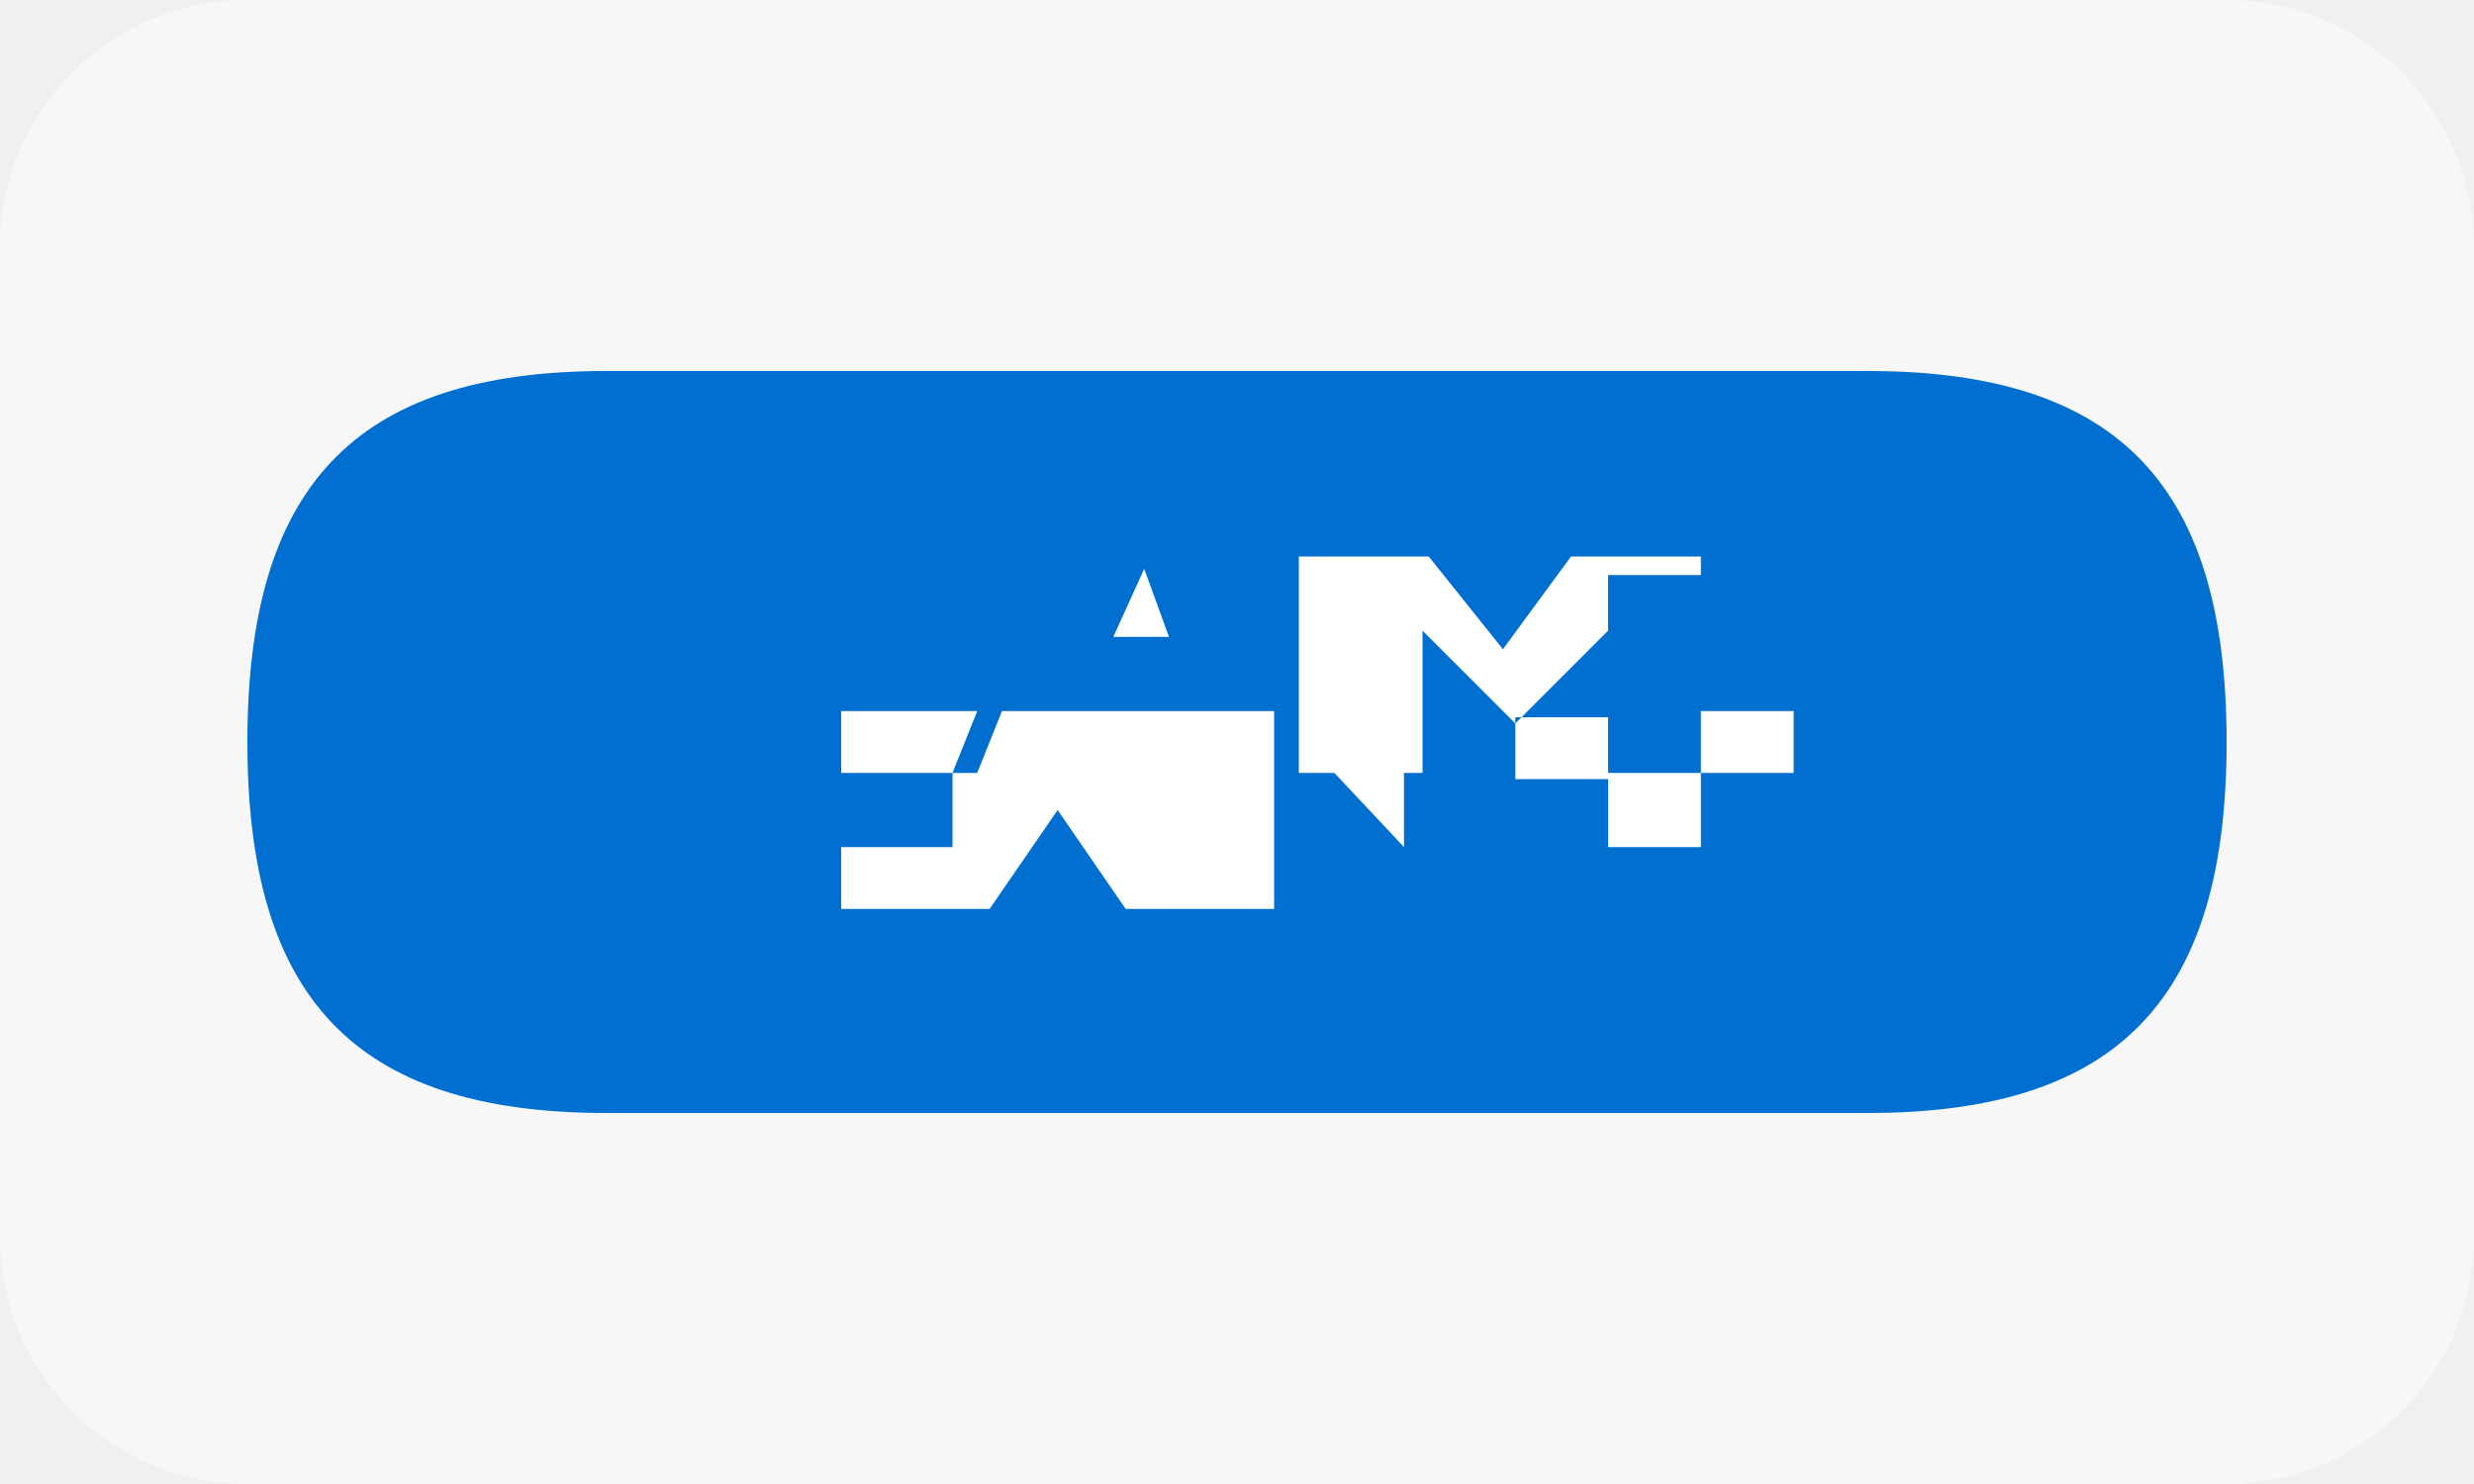
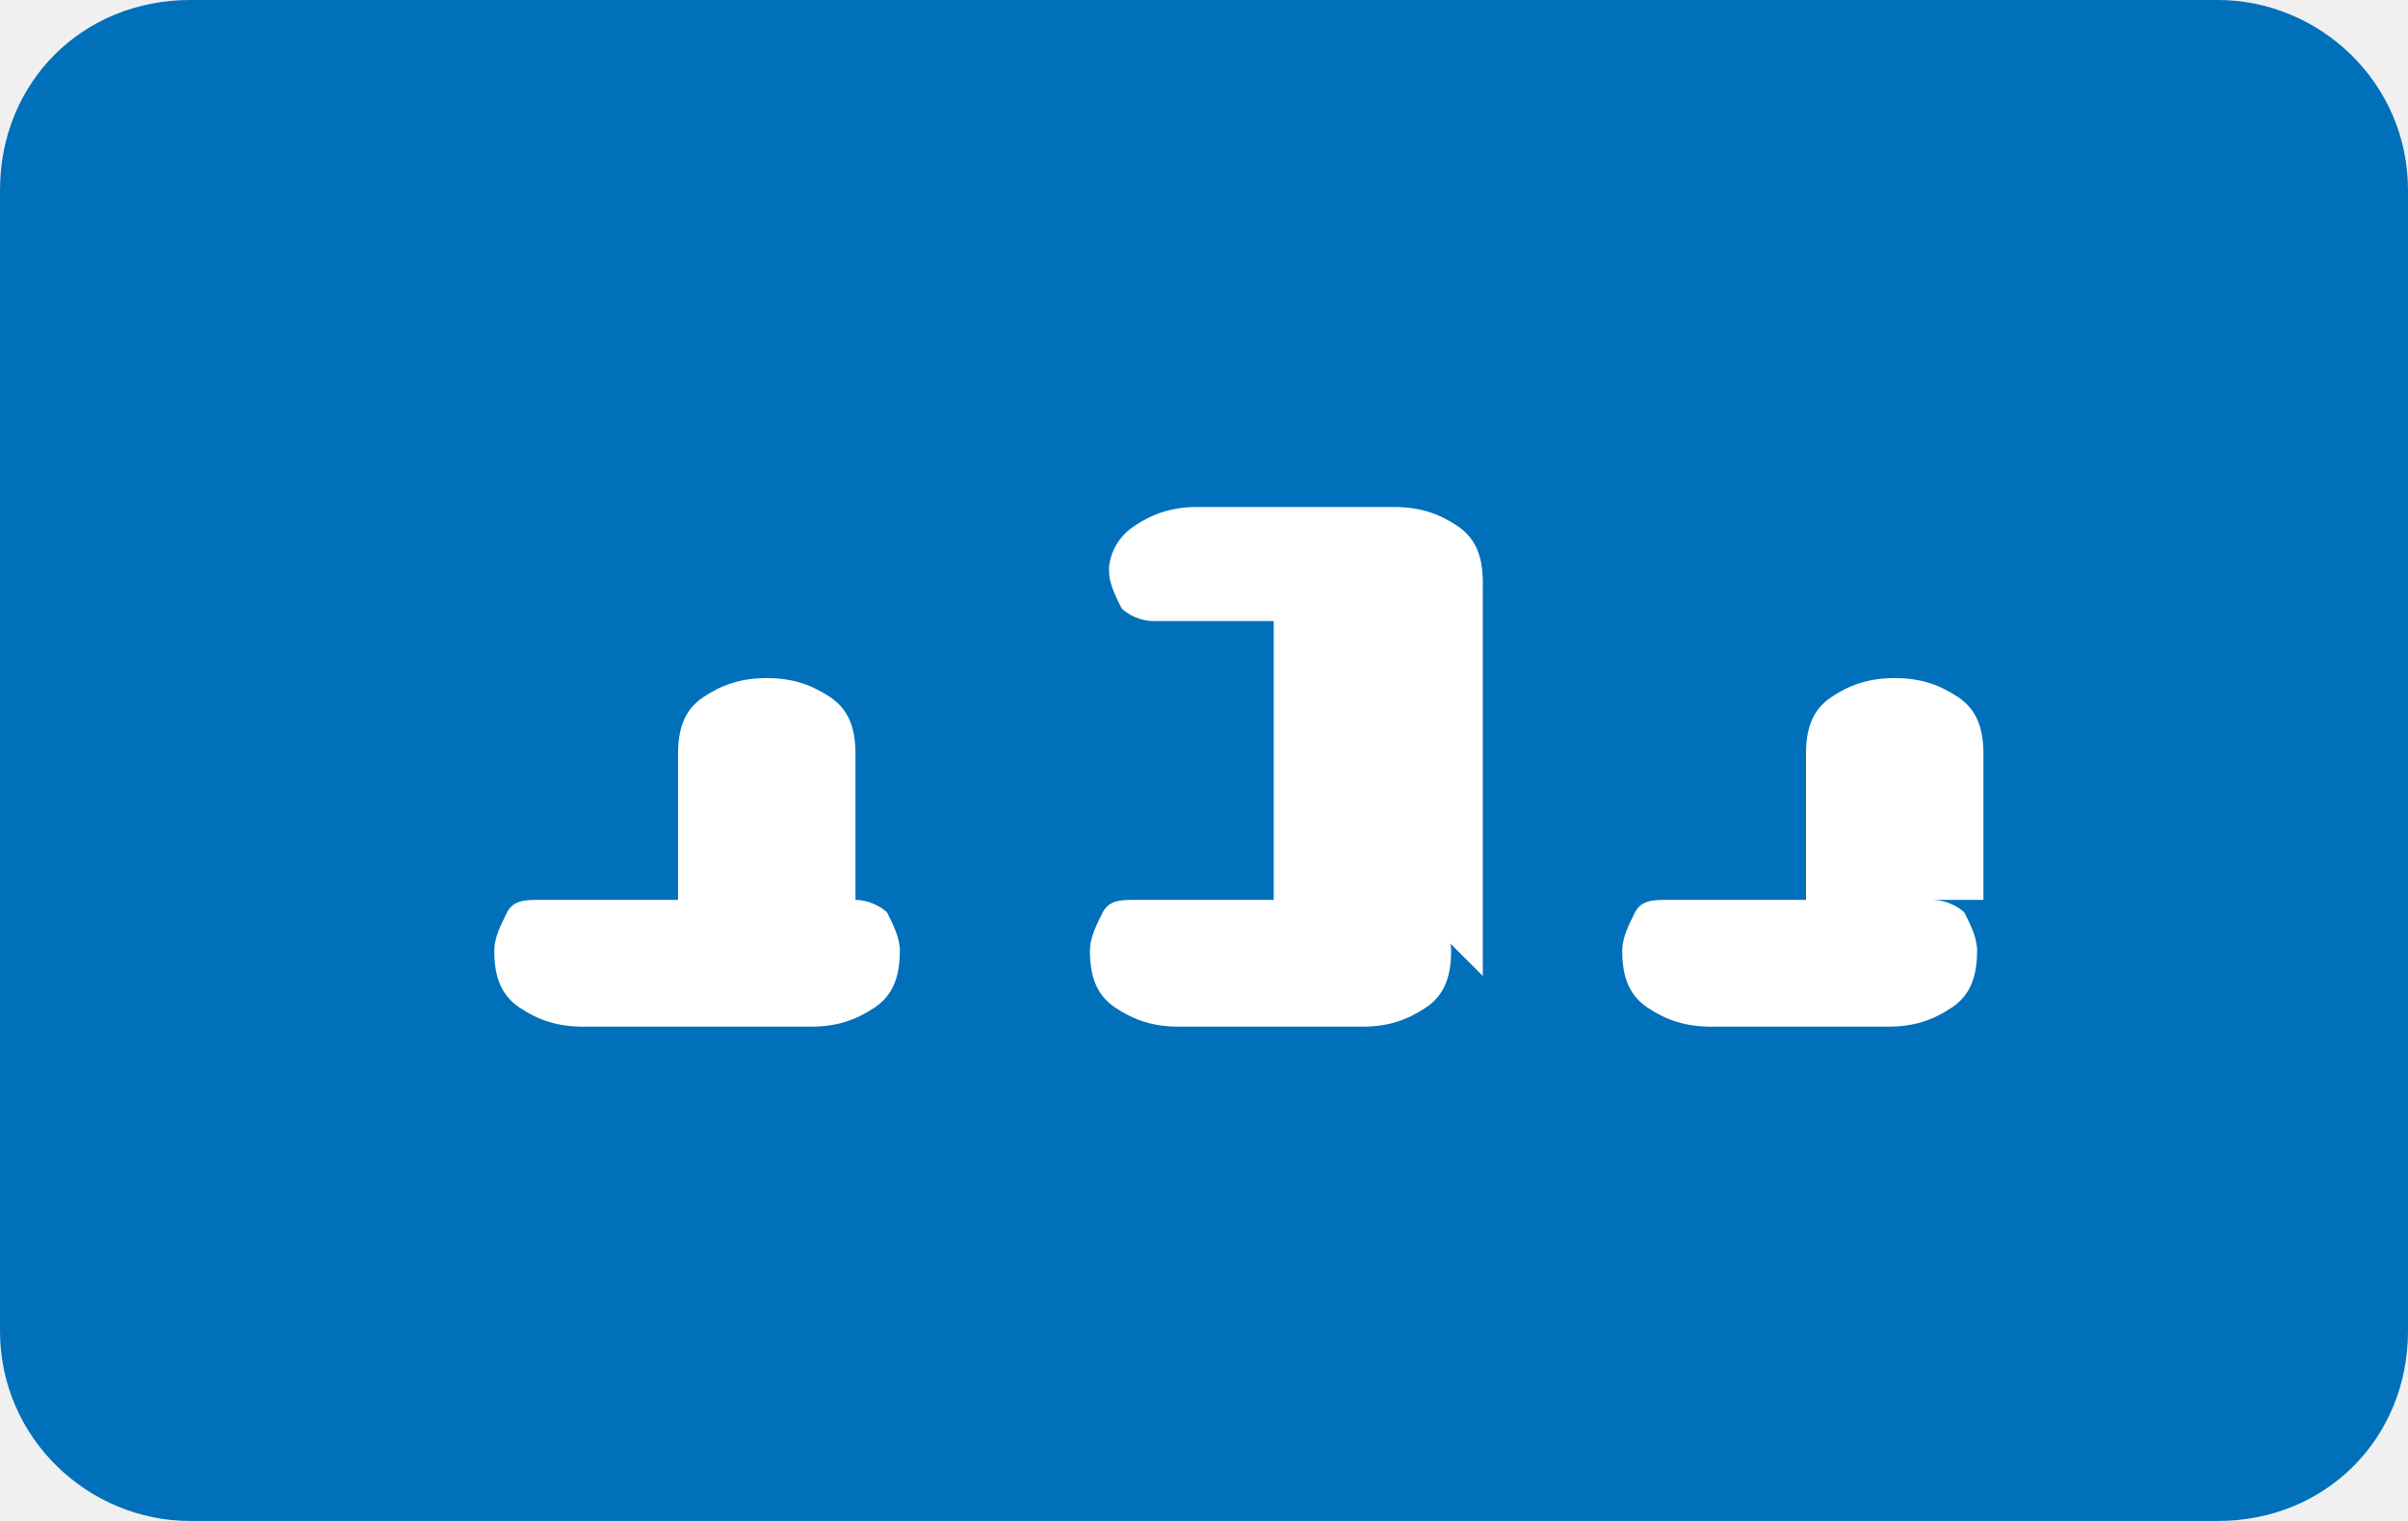
- <svg xmlns="http://www.w3.org/2000/svg" viewBox="0 0 40 24" width="40" height="24">
-   <rect width="40" height="24" rx="4" fill="#f7f7f7" />
-   <path d="M36,12c0,4.1-1.7,6-5.8,6H9.8C5.7,18,4,16.1,4,12s1.7-6,5.8-6h20.4C34.3,6,36,7.9,36,12z" fill="#006FCF" />
-   <path d="M13.6,12.5h1.8l0.4-1h3l0.4,1h1.8V9h2.1l1.2,1.5L25.4,9h2.1v3.5H26v-2.3l-1.5,1.5l-1.5-1.5v2.3h-3.4l-0.4-1h-3l-0.4,1 h-1.8V12.5z M18.9,10.3H18l0.5-1.1L18.9,10.3z M13.6,11.5v1h1.8v1.2h-1.8v1h2.4l1.1-1.6l1.1,1.6h2.4v-3.2H13.6z M22.7,13.7l-1.5-1.6 l1.5-1.5V13.7z M26,12.5v1.2h1.5v-1.2h1.5v-1h-1.5V9.3H26v2.3h-1.5v1H26z" fill="#FFFFFF" />
+ <svg xmlns="http://www.w3.org/2000/svg" viewBox="0 0 38 24">
+   <path d="M35 0H3C1.3 0 0 1.3 0 3v18c0 1.7 1.4 3 3 3h32c1.7 0 3-1.3 3-3V3c0-1.7-1.4-3-3-3z" fill="#0070ba" />
+   <path d="M30.5 14.2c.2 0 .4.1.5.2.1.2.2.4.2.6 0 .4-.1.7-.4.9-.3.2-.6.3-1 .3H27c-.4 0-.7-.1-1-.3-.3-.2-.4-.5-.4-.9 0-.2.1-.4.2-.6.1-.2.3-.2.5-.2h2.2v-2.3c0-.4.1-.7.4-.9s.6-.3 1-.3.7.1 1 .3c.3.2.4.5.4.9v2.3zm-8.3 0c.2 0 .4.1.5.2.1.2.2.4.2.6 0 .4-.1.7-.4.9-.3.2-.6.3-1 .3h-2.9c-.4 0-.7-.1-1-.3-.3-.2-.4-.5-.4-.9 0-.2.1-.4.2-.6.1-.2.3-.2.5-.2h2.2V9.8h-1.9c-.2 0-.4-.1-.5-.2-.1-.2-.2-.4-.2-.6s.1-.5.4-.7.6-.3 1-.3h3.1c.4 0 .7.1 1 .3.3.2.4.5.4.9v6.2zm-8.7 0c.2 0 .4.1.5.2.1.2.2.4.2.6 0 .4-.1.7-.4.9-.3.2-.6.3-1 .3H9.2c-.4 0-.7-.1-1-.3-.3-.2-.4-.5-.4-.9 0-.2.1-.4.2-.6.1-.2.3-.2.5-.2h2.2v-2.3c0-.4.1-.7.4-.9s.6-.3 1-.3.7.1 1 .3c.3.2.4.5.4.9v2.3z" fill="#fff" />
</svg>
